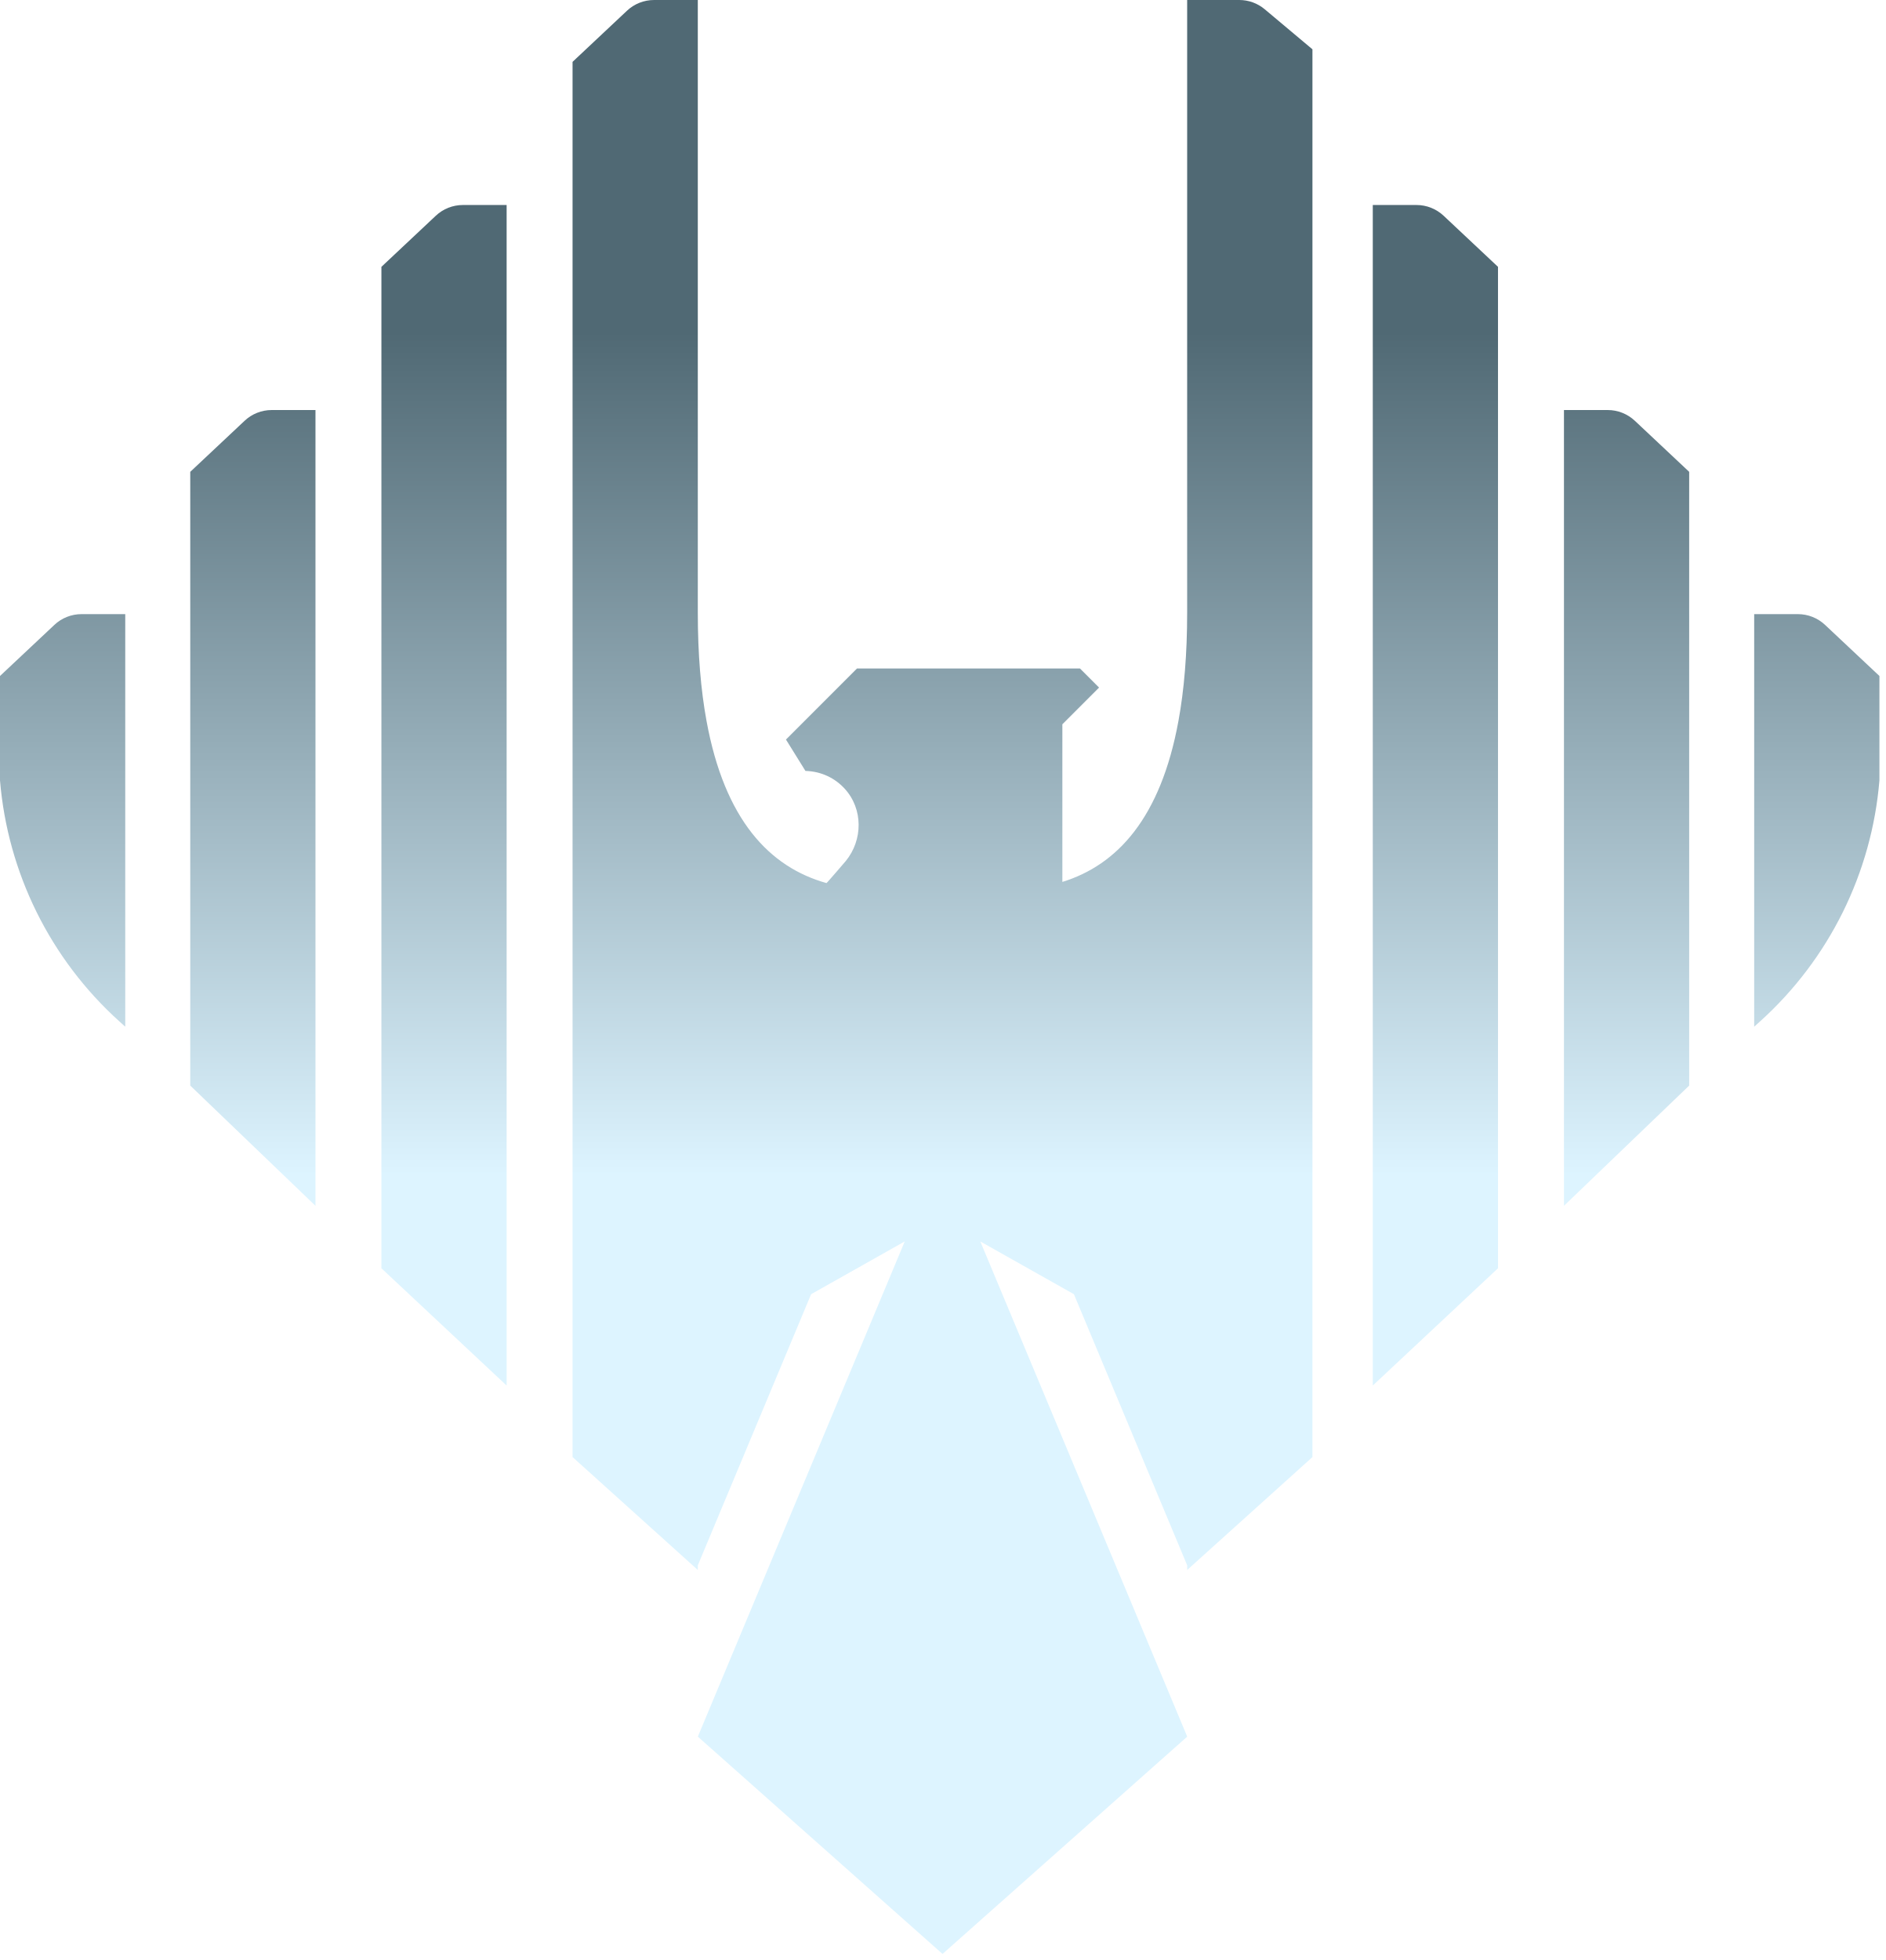
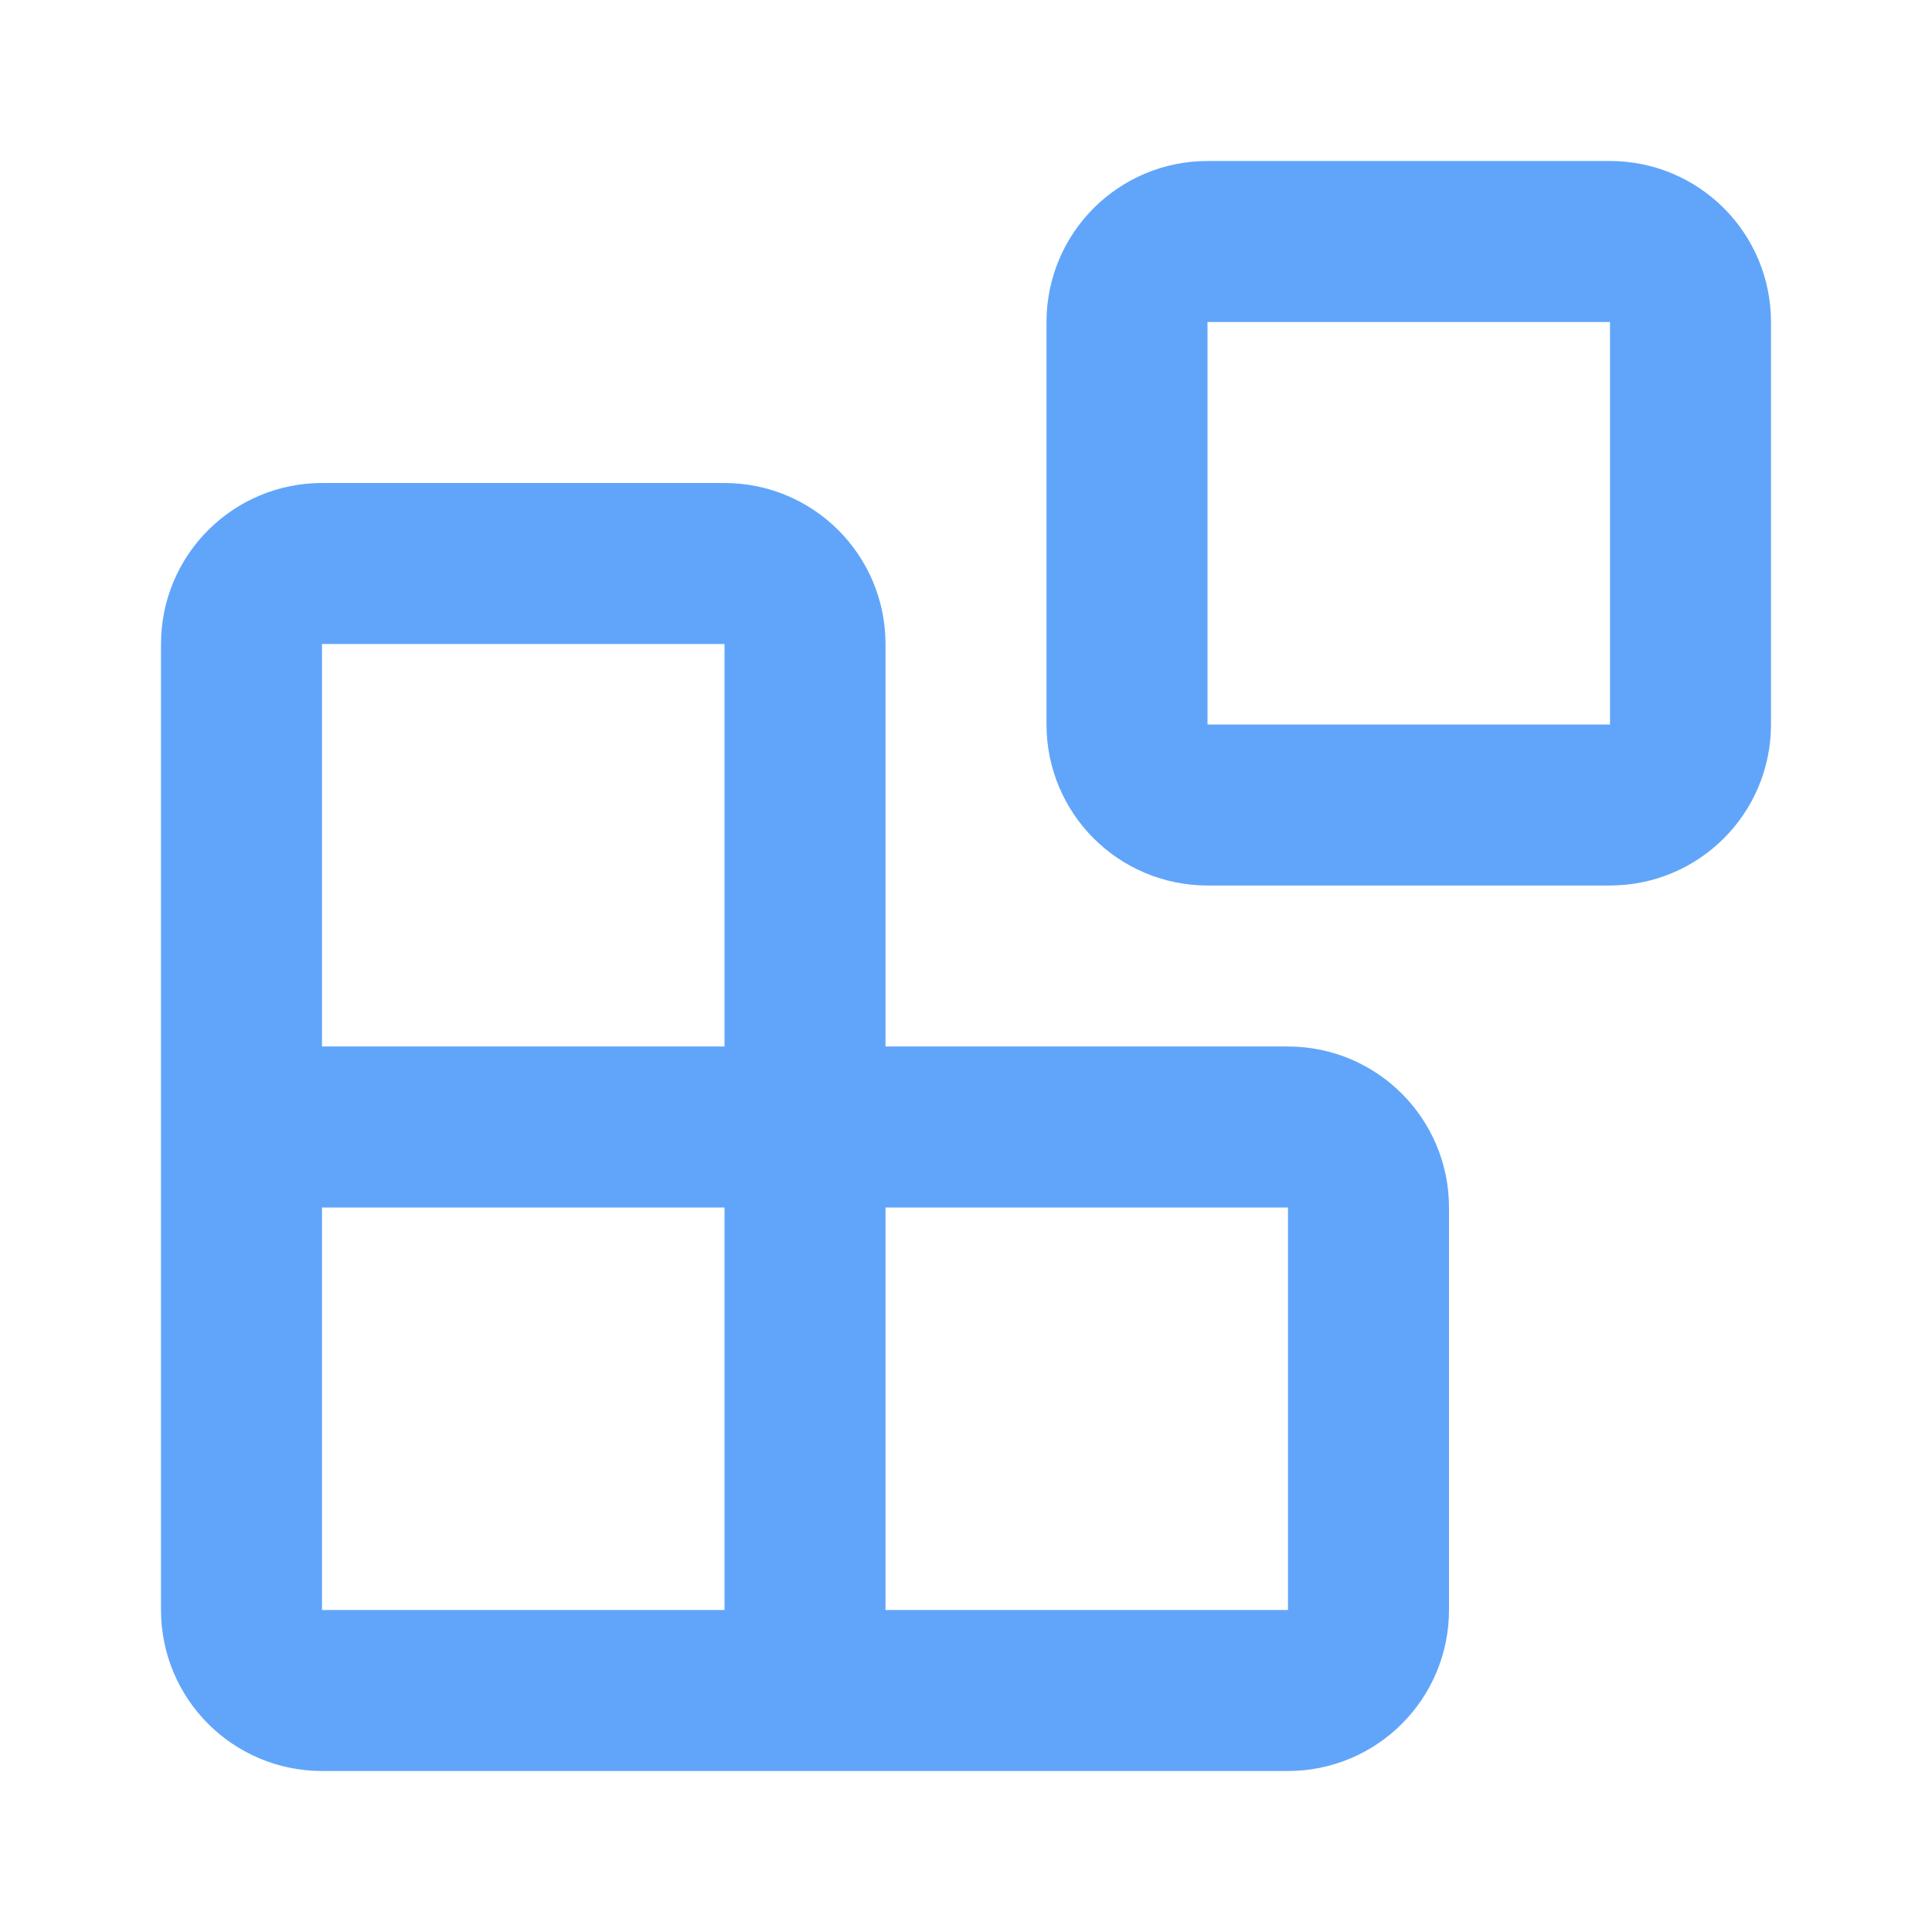
- <svg xmlns="http://www.w3.org/2000/svg" width="230" height="239" viewBox="0 0 230 239" fill="none">
-   <path d="M53.147 26.31L46.516 32.538V154.651L61.501 168.683L61.788 168.953V24.998H56.456C55.225 24.998 54.042 25.466 53.147 26.31Z" fill="url(#paint0_linear_391_53866)" />
-   <path d="M29.831 51.31L23.203 57.535V132.375L38.42 146.983L38.475 147.035V49.999H33.14C31.909 49.999 30.726 50.466 29.831 51.31Z" fill="url(#paint1_linear_391_53866)" />
-   <path d="M6.634 76.197L0 82.429V95.155C0.931 106.406 6.112 116.939 14.567 124.556L15.275 125.194V74.886H9.943C8.712 74.886 7.53 75.353 6.634 76.197Z" fill="url(#paint2_linear_391_53866)" />
-   <path d="M172.754 24.998H167.422V168.953L167.709 168.683L182.694 154.651V32.538L176.064 26.31C175.168 25.469 173.985 24.998 172.754 24.998Z" fill="url(#paint3_linear_391_53866)" />
-   <path d="M196.074 49.999H190.738V147.035L190.793 146.983L206.01 132.375V57.535L199.383 51.31C198.487 50.469 197.304 49.999 196.074 49.999Z" fill="url(#paint4_linear_391_53866)" />
-   <path d="M222.579 76.197C221.683 75.356 220.501 74.886 219.269 74.886H213.938V125.194L214.646 124.556C223.101 116.939 228.282 106.406 229.212 95.155V82.429L222.579 76.197Z" fill="url(#paint5_linear_391_53866)" />
-   <path d="M144.784 0V74.704C144.784 79.769 144.414 84.142 143.724 87.899C141.559 99.73 136.262 105.478 129.564 107.54V88.32L134.039 83.842L131.709 81.513H104.519L95.855 90.18L98.23 94.005C99.212 94.03 100.121 94.256 100.933 94.636C101.742 95.016 102.451 95.551 103.034 96.192C105.267 98.65 105.251 102.417 103.15 104.991C103.15 104.991 100.84 107.694 100.795 107.681C93.873 105.745 88.38 100.007 86.164 87.899C85.474 84.142 85.103 79.769 85.103 74.704V0H79.771C78.54 0 77.358 0.467 76.462 1.311L69.828 7.543V177.673L84.933 191.286L85.103 191.44V190.877L98.922 157.813L110.341 151.378L85.107 211.764L114.949 238.262L144.791 211.764L119.556 151.381L130.972 157.813L144.788 190.877V191.44L144.958 191.286L160.063 177.673V6.012L154.247 1.131C153.377 0.4 152.275 0 151.141 0H144.784Z" fill="url(#paint6_linear_391_53866)" />
-   <defs>
-     <linearGradient id="paint0_linear_391_53866" x1="126.987" y1="182.169" x2="126.987" y2="40.44" gradientUnits="userSpaceOnUse">
-       <stop offset="0.274" stop-color="#DDF4FF" />
-       <stop offset="1" stop-color="#506974" />
-     </linearGradient>
-     <linearGradient id="paint1_linear_391_53866" x1="126.988" y1="182.17" x2="126.988" y2="40.442" gradientUnits="userSpaceOnUse">
-       <stop offset="0.274" stop-color="#DDF4FF" />
-       <stop offset="1" stop-color="#506974" />
-     </linearGradient>
-     <linearGradient id="paint2_linear_391_53866" x1="126.987" y1="182.17" x2="126.987" y2="40.442" gradientUnits="userSpaceOnUse">
-       <stop offset="0.274" stop-color="#DDF4FF" />
-       <stop offset="1" stop-color="#506974" />
-     </linearGradient>
-     <linearGradient id="paint3_linear_391_53866" x1="126.985" y1="182.169" x2="126.985" y2="40.44" gradientUnits="userSpaceOnUse">
-       <stop offset="0.274" stop-color="#DDF4FF" />
-       <stop offset="1" stop-color="#506974" />
-     </linearGradient>
-     <linearGradient id="paint4_linear_391_53866" x1="126.987" y1="182.17" x2="126.987" y2="40.442" gradientUnits="userSpaceOnUse">
-       <stop offset="0.274" stop-color="#DDF4FF" />
-       <stop offset="1" stop-color="#506974" />
-     </linearGradient>
-     <linearGradient id="paint5_linear_391_53866" x1="126.988" y1="182.17" x2="126.988" y2="40.442" gradientUnits="userSpaceOnUse">
-       <stop offset="0.274" stop-color="#DDF4FF" />
-       <stop offset="1" stop-color="#506974" />
-     </linearGradient>
-     <linearGradient id="paint6_linear_391_53866" x1="126.988" y1="182.169" x2="126.988" y2="40.441" gradientUnits="userSpaceOnUse">
-       <stop offset="0.274" stop-color="#DDF4FF" />
-       <stop offset="1" stop-color="#506974" />
-     </linearGradient>
-   </defs>
+ <svg xmlns="http://www.w3.org/2000/svg" width="32" height="32" viewBox="0 0 24 24" fill="none" stroke="#60a5fa" stroke-width="2" stroke-linecap="round" stroke-linejoin="round">
+   <rect width="7" height="7" x="14" y="3" rx="1" />
+   <path d="M10 21V8a1 1 0 0 0-1-1H4a1 1 0 0 0-1 1v12a1 1 0 0 0 1 1h12a1 1 0 0 0 1-1v-5a1 1 0 0 0-1-1H3" />
</svg>
